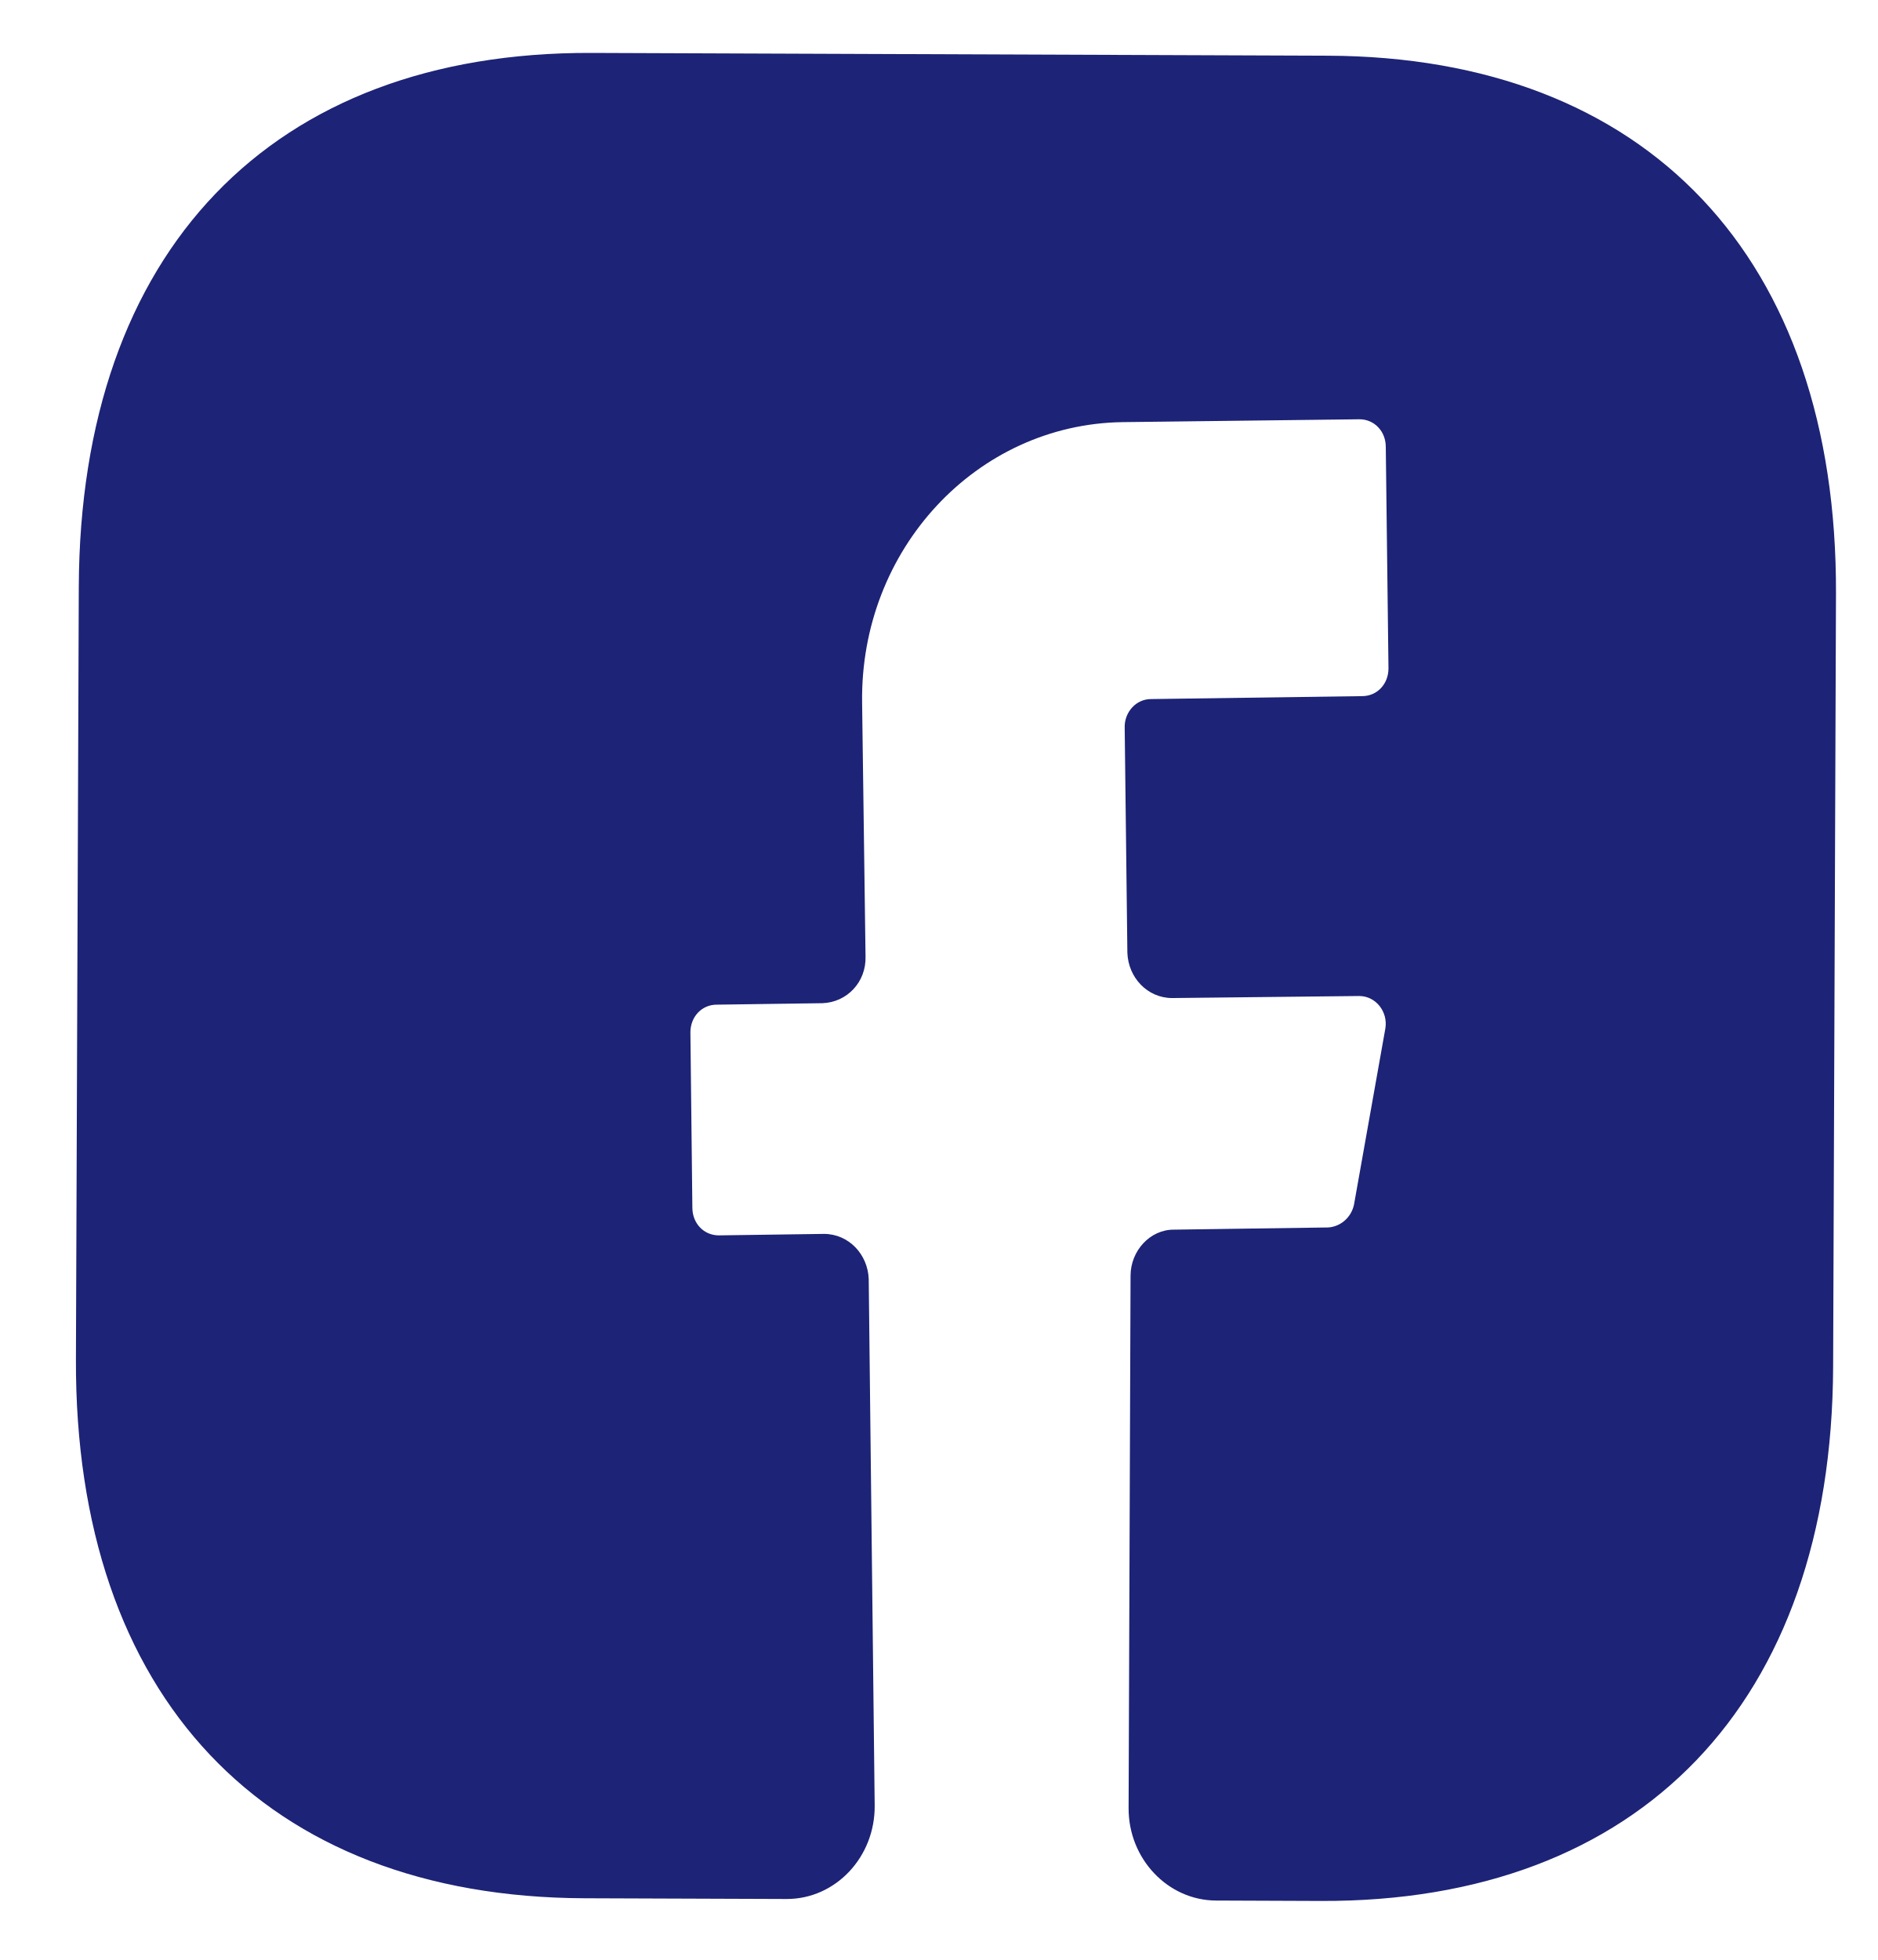
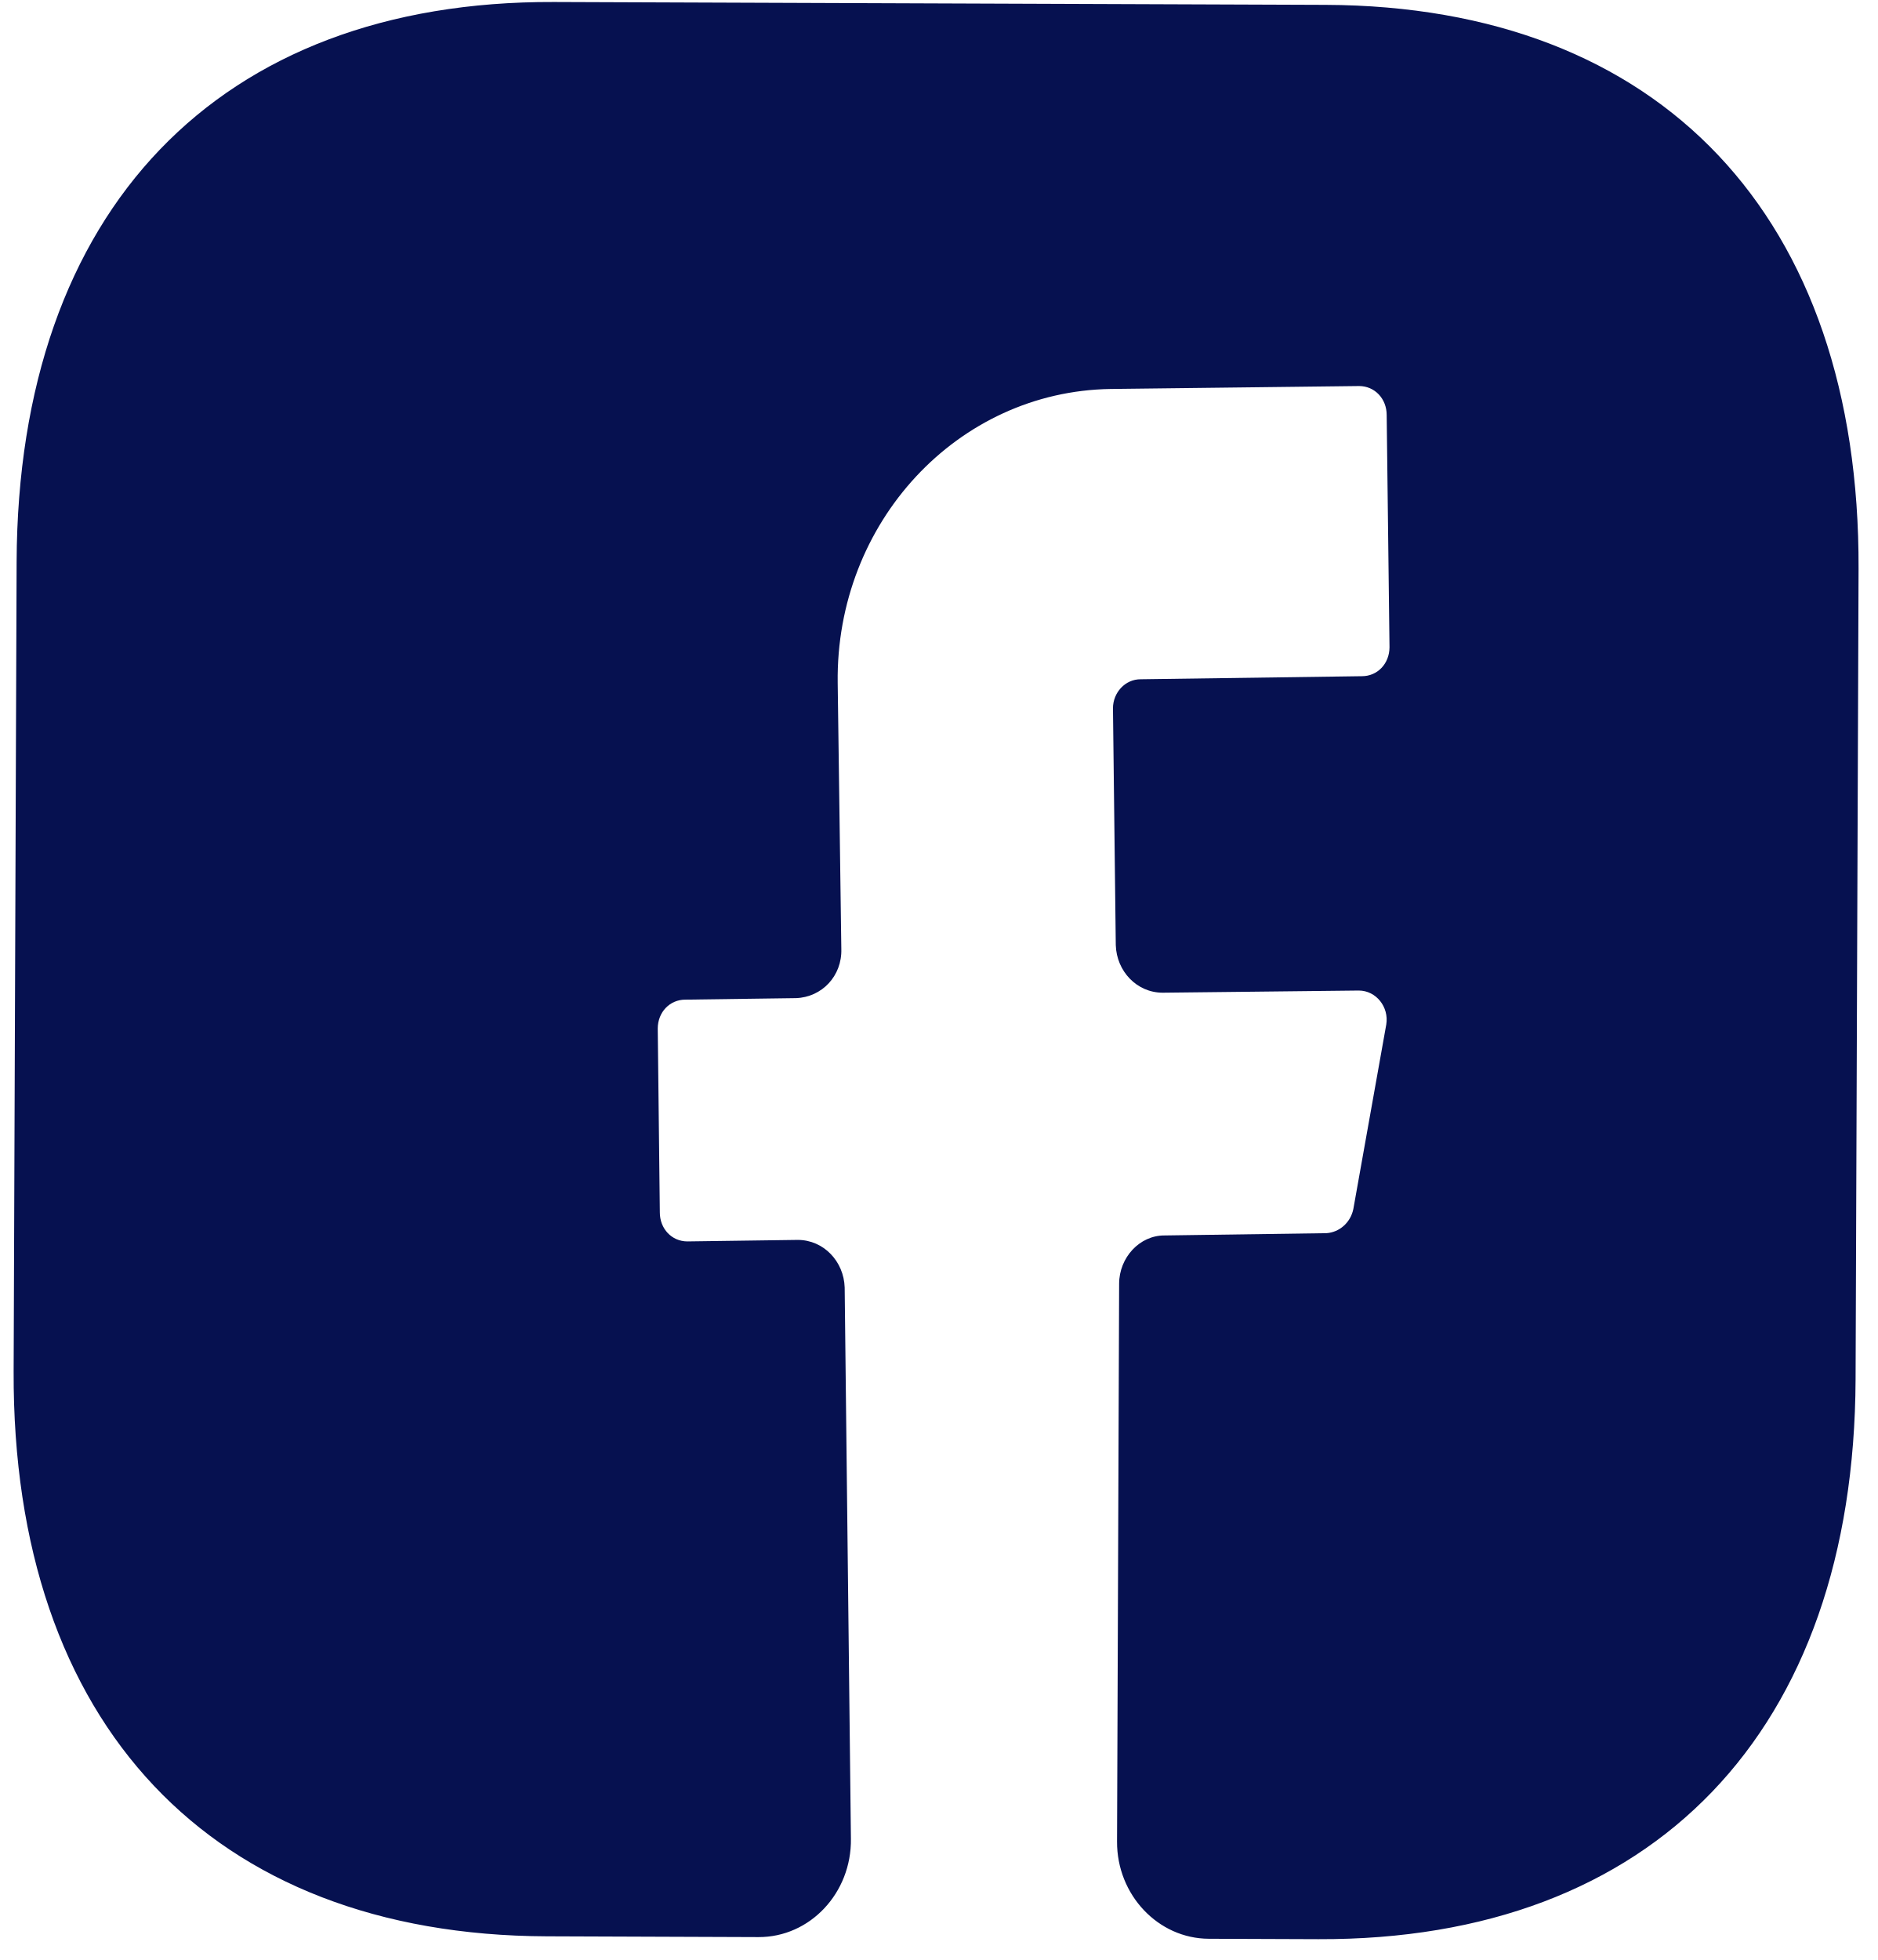
- <svg xmlns="http://www.w3.org/2000/svg" width="23" height="24" viewBox="0 0 23 24" fill="none">
-   <path d="M22.452 16.736C22.436 20.849 20.092 23.292 16.175 23.277L14.895 23.272C14.303 23.27 13.82 22.76 13.823 22.139L13.847 15.62C13.848 15.315 14.086 15.056 14.376 15.057L16.27 15.03C16.421 15.019 16.551 14.907 16.584 14.749L16.968 12.592C17.001 12.389 16.851 12.196 16.647 12.196L14.355 12.221C14.053 12.22 13.818 11.97 13.808 11.665L13.775 8.897C13.776 8.717 13.916 8.559 14.099 8.56L16.682 8.524C16.865 8.525 17.005 8.378 17.006 8.186L16.973 5.475C16.974 5.282 16.834 5.135 16.652 5.134L13.746 5.169C11.96 5.196 10.533 6.727 10.559 8.603L10.601 11.71C10.611 12.026 10.373 12.274 10.072 12.284L8.78 12.302C8.597 12.301 8.457 12.448 8.456 12.64L8.48 14.787C8.48 14.979 8.619 15.126 8.802 15.127L10.093 15.109C10.395 15.11 10.63 15.359 10.64 15.664L10.713 22.105C10.721 22.737 10.235 23.255 9.633 23.253L7.158 23.244C3.241 23.229 0.915 20.769 0.93 16.645L0.965 7.189C0.98 3.076 3.325 0.634 7.242 0.648L16.259 0.682C20.176 0.696 22.502 3.156 22.487 7.269L22.452 16.736Z" fill="#1D2376" />
+ <svg xmlns="http://www.w3.org/2000/svg" width="46" height="48" viewBox="0 0 46 48" fill="none">
+   <path d="M45.454 33.777C45.422 42.399 40.507 47.521 32.295 47.49L29.61 47.48C28.37 47.475 27.358 46.406 27.363 45.103L27.414 31.437C27.416 30.797 27.915 30.254 28.524 30.256L32.495 30.2C32.811 30.178 33.082 29.942 33.151 29.61L33.958 25.089C34.027 24.663 33.712 24.259 33.284 24.258L28.478 24.311C27.847 24.309 27.352 23.786 27.332 23.146L27.263 17.343C27.265 16.964 27.559 16.633 27.943 16.635L33.358 16.56C33.741 16.562 34.035 16.255 34.037 15.852L33.968 10.167C33.969 9.765 33.677 9.456 33.294 9.454L27.202 9.526C23.457 9.583 20.467 12.794 20.52 16.726L20.609 23.24C20.629 23.903 20.131 24.422 19.499 24.444L16.791 24.481C16.408 24.479 16.113 24.786 16.112 25.189L16.163 29.689C16.162 30.092 16.454 30.401 16.837 30.402L19.544 30.365C20.176 30.367 20.671 30.89 20.691 31.53L20.844 45.032C20.861 46.358 19.842 47.444 18.579 47.439L13.39 47.42C5.178 47.389 0.302 42.231 0.334 33.586L0.407 13.761C0.439 5.14 5.354 0.018 13.566 0.049L32.471 0.119C40.683 0.149 45.559 5.307 45.527 13.929L45.454 33.777Z" fill="#061150" />
</svg>
